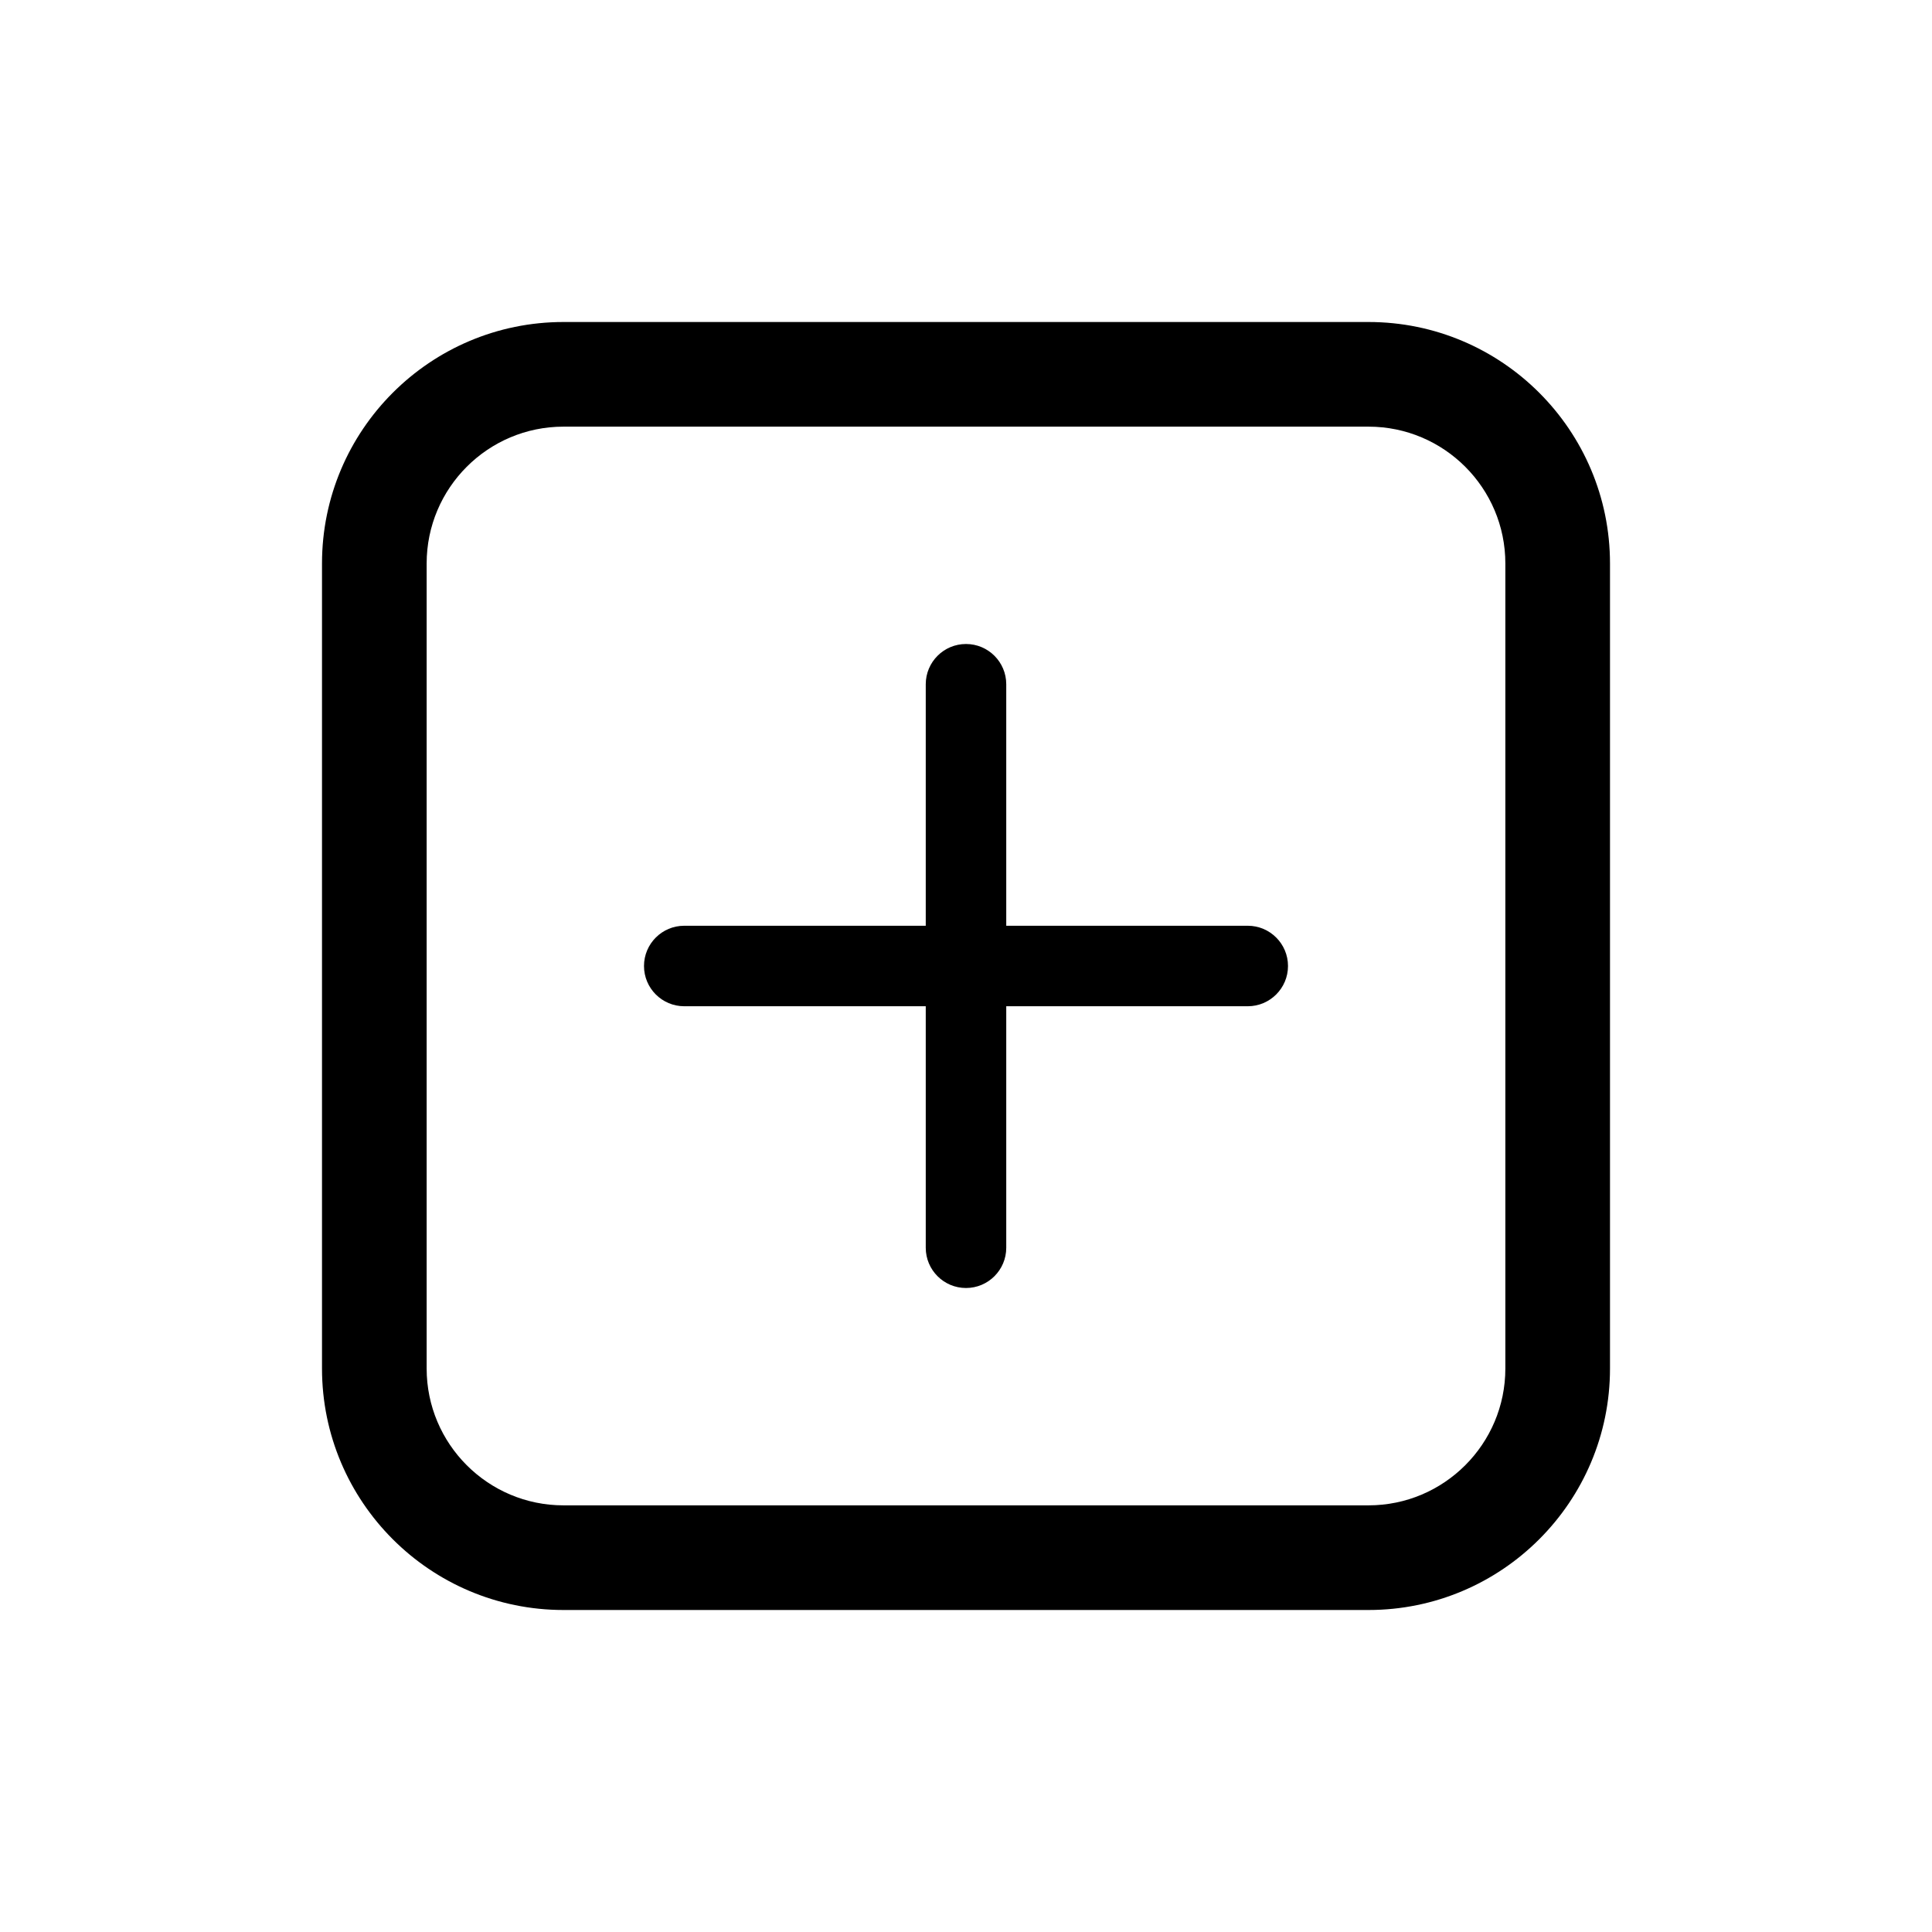
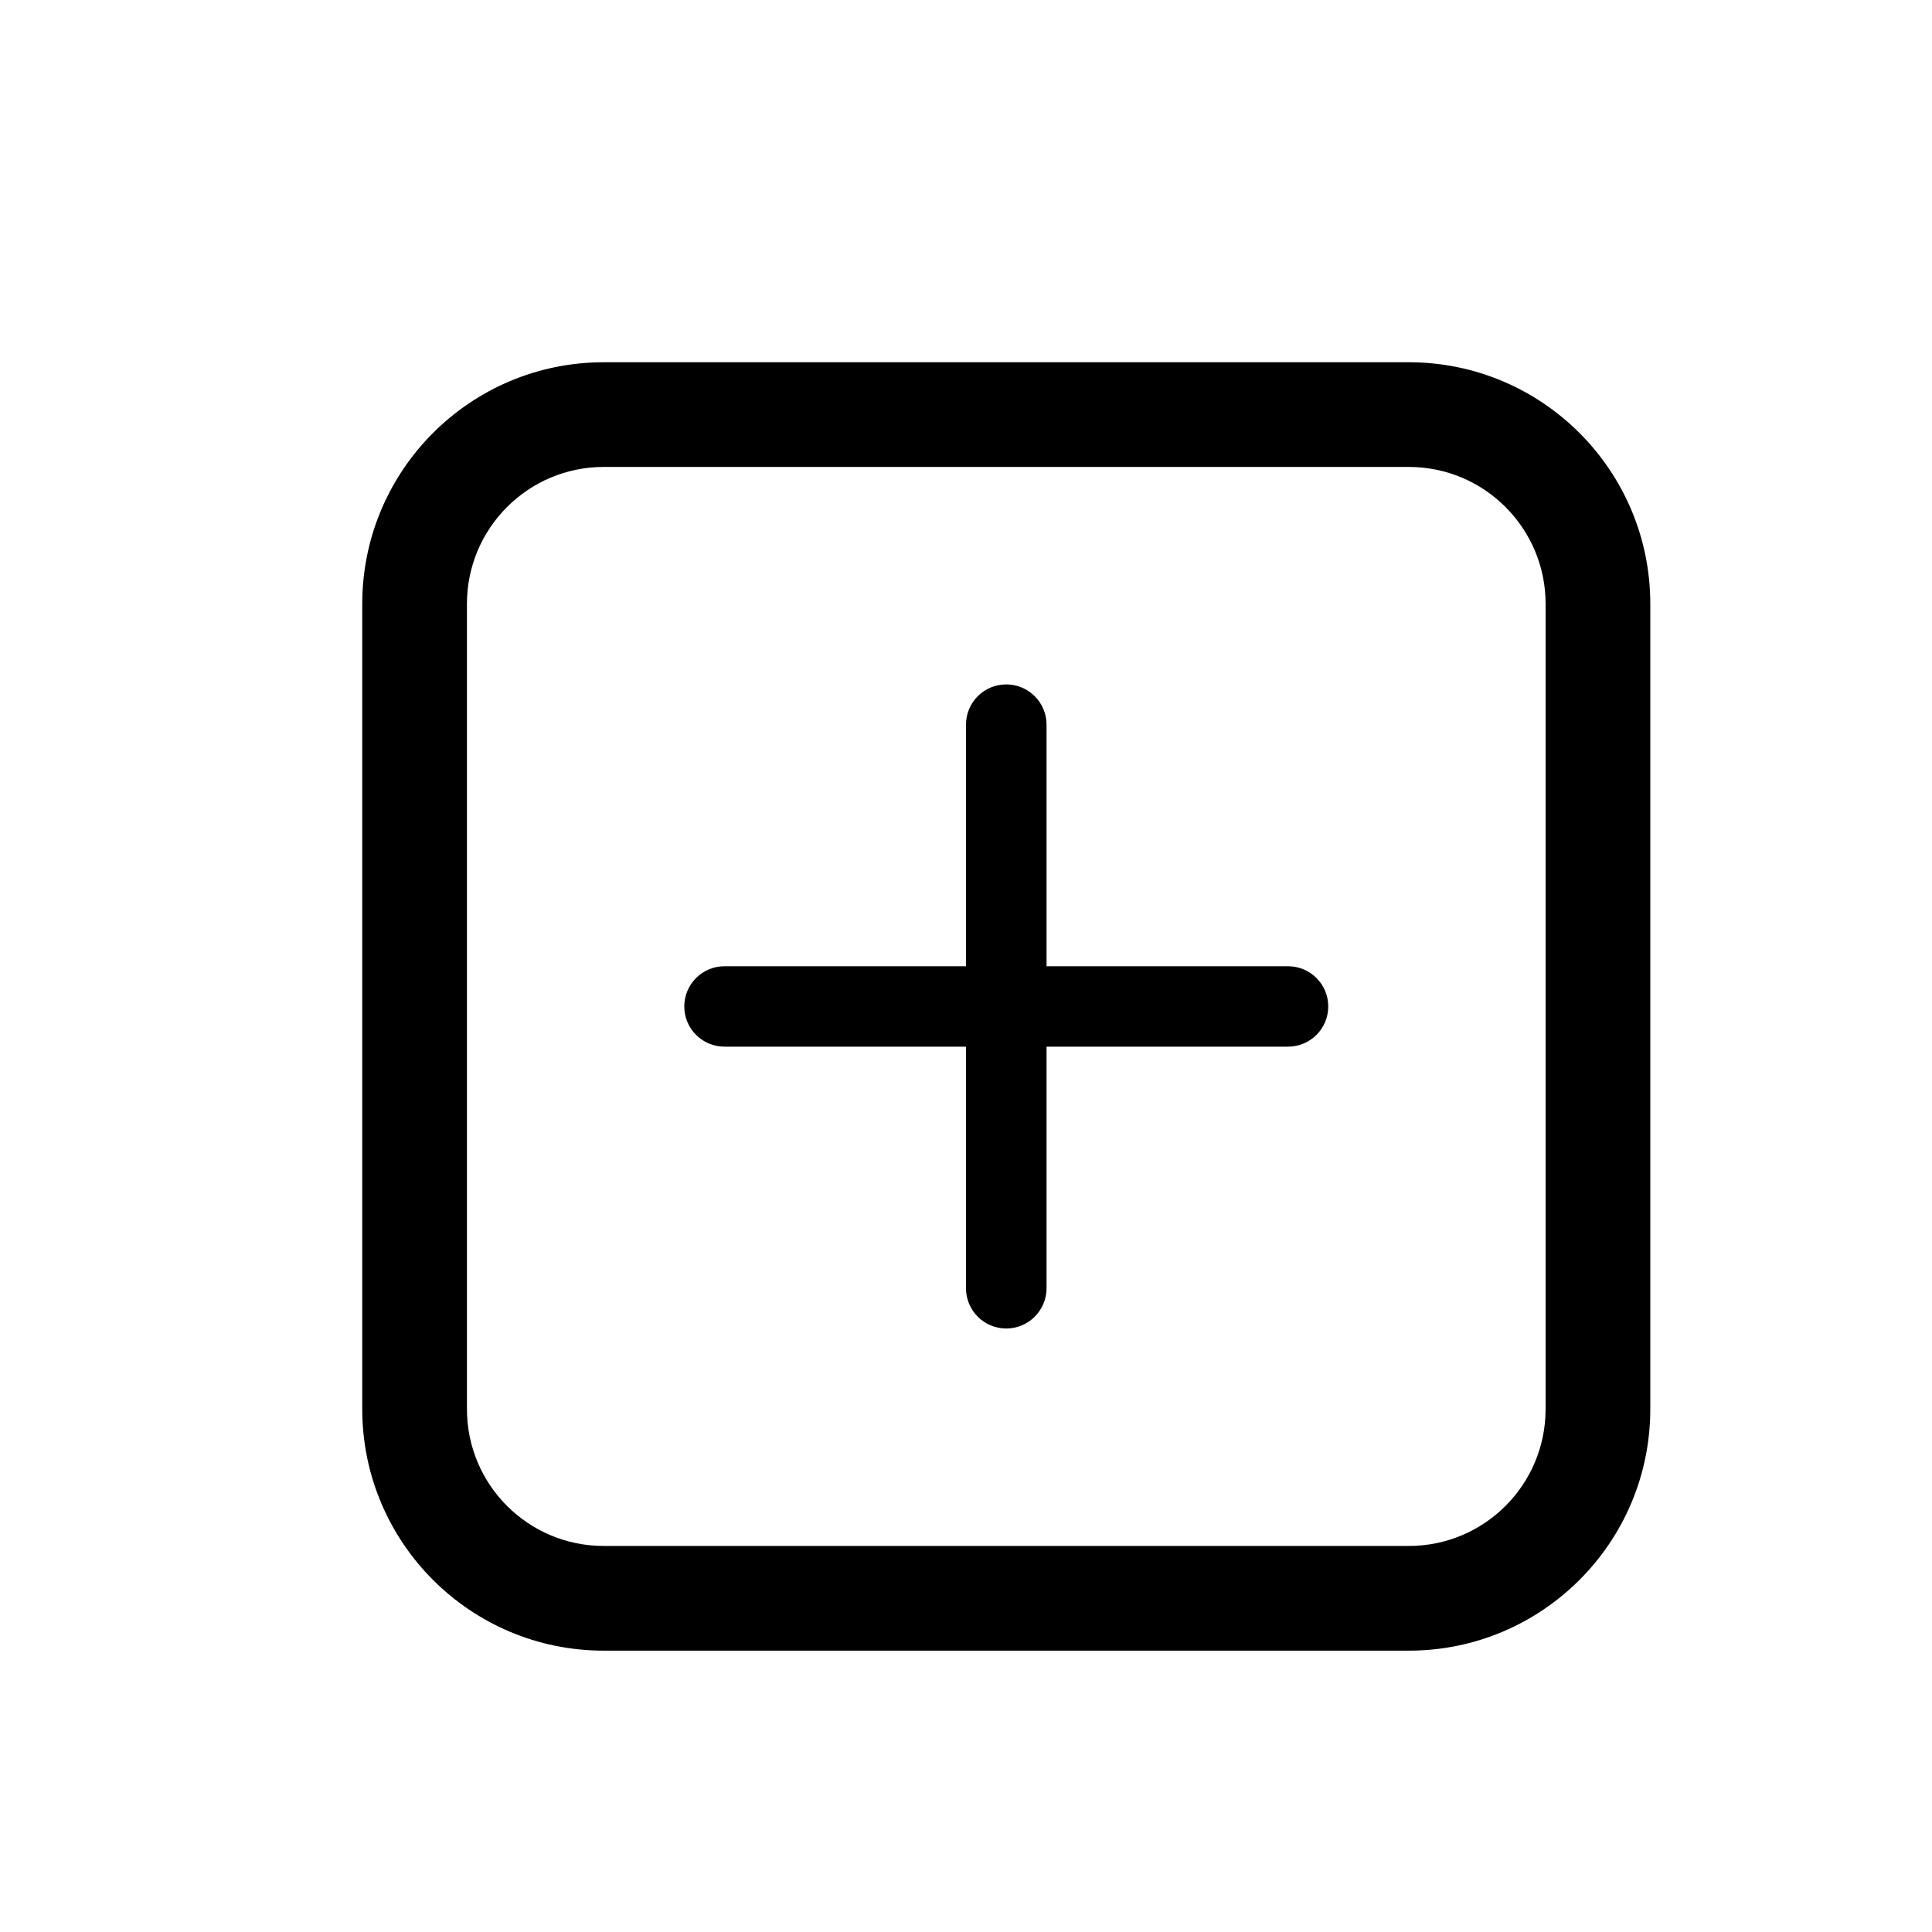
- <svg xmlns="http://www.w3.org/2000/svg" width="12" height="12" viewBox="0 0 12 12" fill="none">
-   <path d="M4.25 6.25C4.112 6.25 4 6.138 4 6C4 5.862 4.112 5.75 4.25 5.75H5.75V4.25C5.75 4.112 5.862 4 6 4C6.138 4 6.25 4.112 6.25 4.25V5.75H7.75C7.888 5.75 8 5.862 8 6C8 6.138 7.888 6.25 7.75 6.25H6.25V7.75C6.25 7.888 6.138 8 6 8C5.862 8 5.75 7.888 5.75 7.75V6.25H4.25Z" fill="black" />
-   <path fill-rule="evenodd" clip-rule="evenodd" d="M2 3.5C2 2.672 2.672 2 3.5 2H8.5C9.328 2 10 2.672 10 3.5V8.5C10 9.328 9.328 10 8.5 10H3.5C2.672 10 2 9.328 2 8.5V3.5ZM3.5 2.65H8.5C8.969 2.65 9.35 3.031 9.35 3.5V8.5C9.35 8.969 8.969 9.35 8.5 9.35H3.5C3.031 9.35 2.65 8.969 2.65 8.5V3.5C2.65 3.031 3.031 2.65 3.5 2.65Z" fill="black" />
+ <svg xmlns="http://www.w3.org/2000/svg" width="16" height="16" viewBox="0 0 16 16" fill="none">
+   <path d="M6 8.668C5.816 8.668 5.667 8.519 5.667 8.335C5.667 8.151 5.816 8.002 6 8.002H8V6.001C8 5.817 8.149 5.668 8.333 5.668C8.517 5.668 8.667 5.817 8.667 6.001V8.002H10.667C10.851 8.002 11 8.151 11 8.335C11 8.519 10.851 8.668 10.667 8.668H8.667V10.669C8.667 10.853 8.517 11.002 8.333 11.002C8.149 11.002 8 10.853 8 10.669V8.668H6Z" fill="black" />
+   <path fill-rule="evenodd" clip-rule="evenodd" d="M3 5.001C3 3.896 3.895 3 5 3H11.667C12.771 3 13.667 3.896 13.667 5.001V11.669C13.667 12.774 12.771 13.67 11.667 13.67H5C3.895 13.67 3 12.774 3 11.669V5.001ZM5 3.867H11.667C12.293 3.867 12.8 4.375 12.8 5.001V11.669C12.8 12.296 12.293 12.803 11.667 12.803H5C4.374 12.803 3.867 12.296 3.867 11.669V5.001C3.867 4.375 4.374 3.867 5 3.867Z" fill="black" />
</svg>
